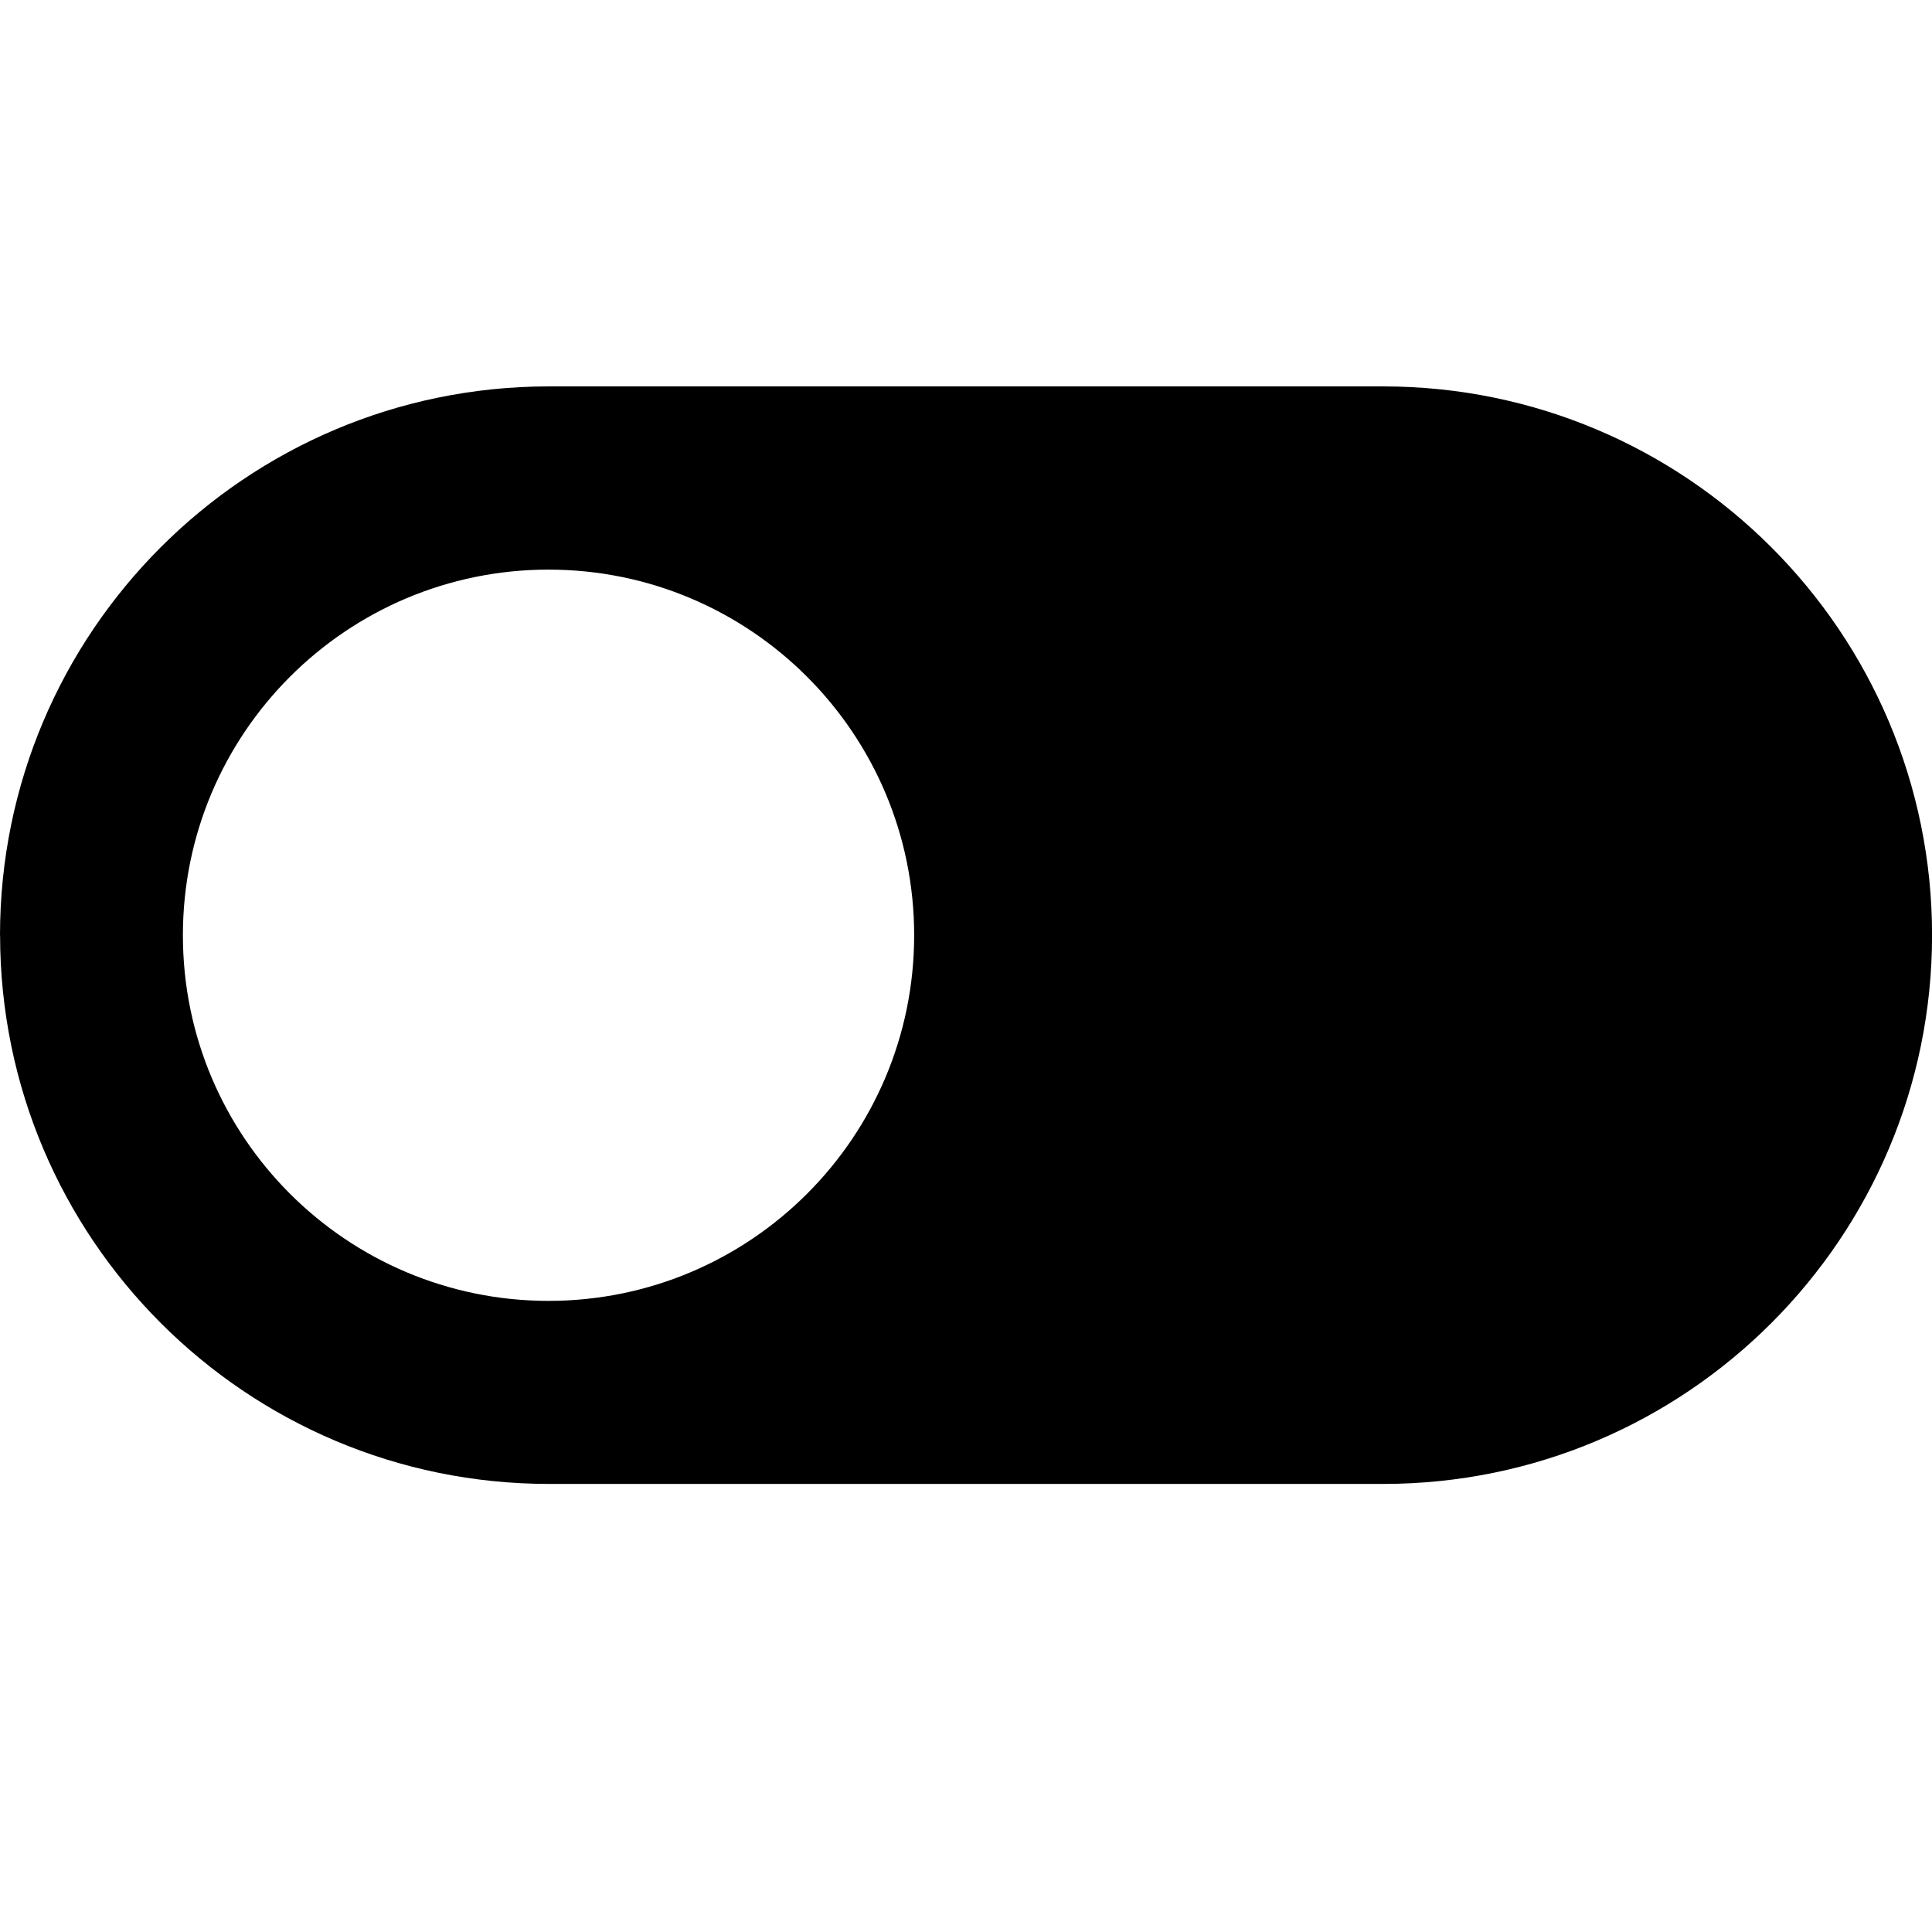
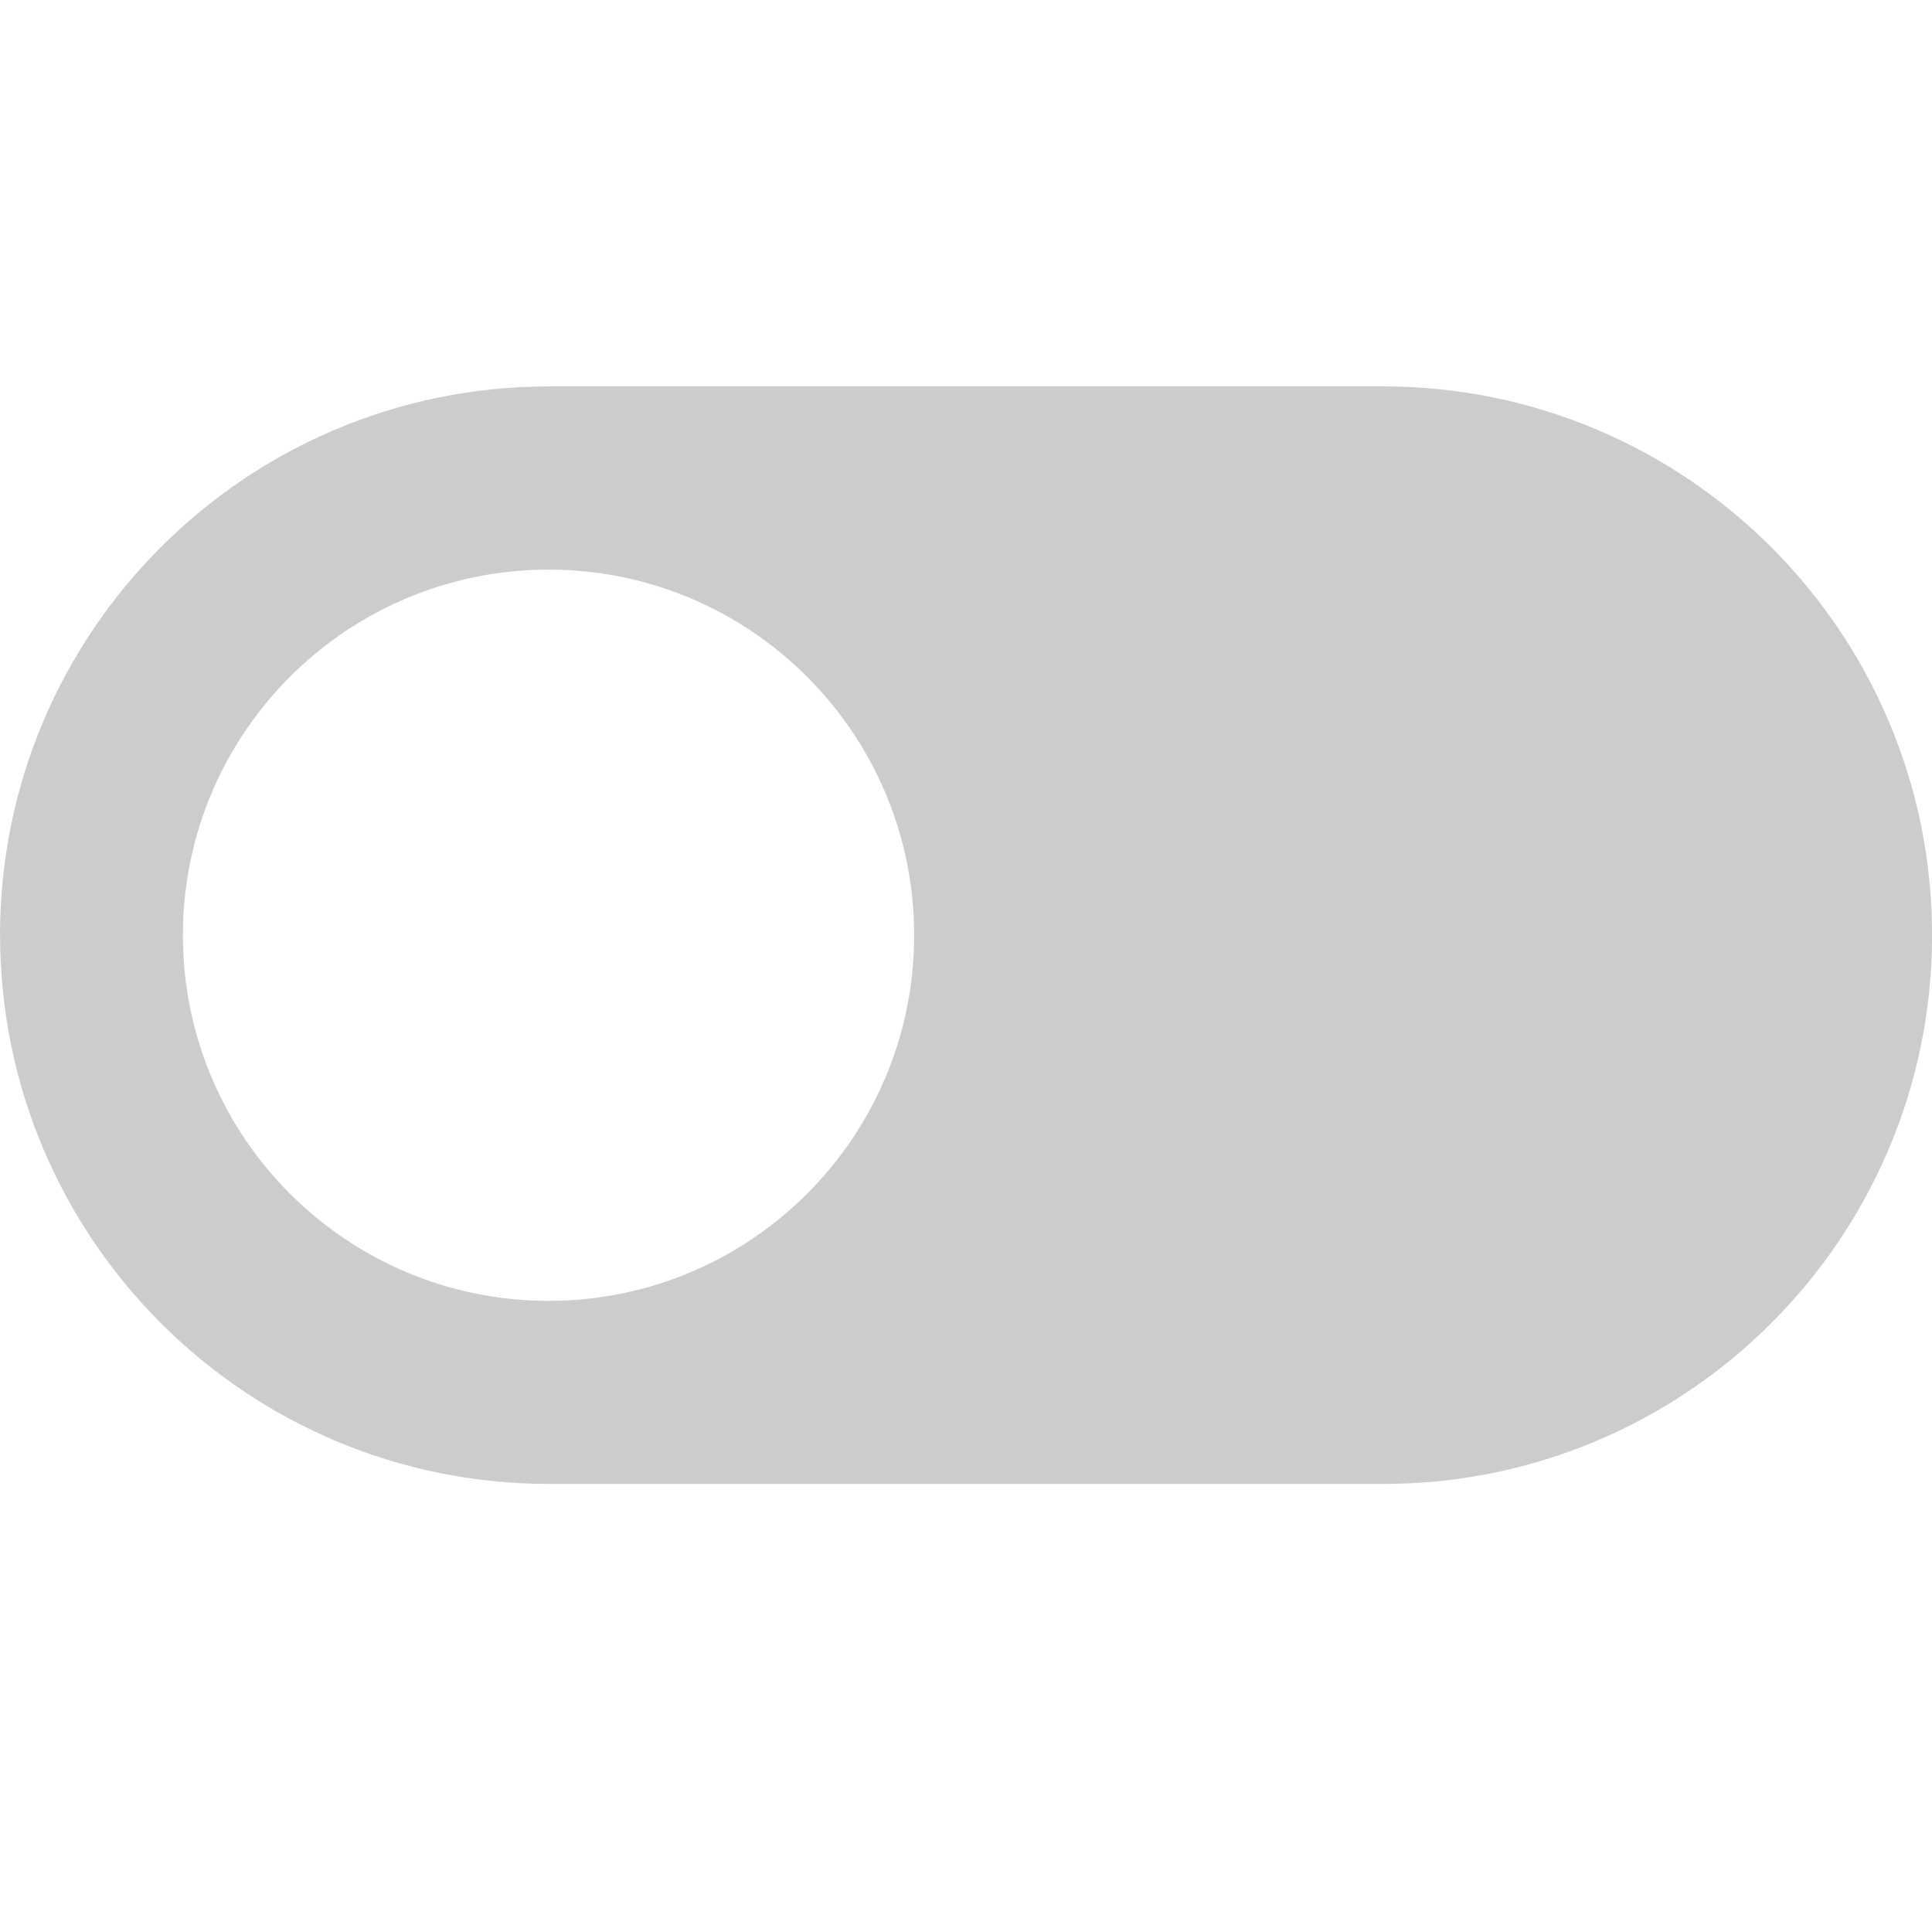
- <svg xmlns="http://www.w3.org/2000/svg" fill="#000" viewBox="0 0 24 24">
+ <svg xmlns="http://www.w3.org/2000/svg" fill="#ccc" viewBox="0 0 24 24">
  <path d="M0 11.617A6.82 6.82 0 0 1 6.813 4.8h10.371a6.82 6.82 0 0 1 6.817 6.817 6.82 6.82 0 0 1-6.817 6.817H6.818a6.82 6.82 0 0 1-6.817-6.813zm6.817 4.543c2.507-.002 4.539-2.035 4.539-4.542S9.322 7.076 6.814 7.076 2.272 9.11 2.272 11.618c0 1.254.508 2.389 1.329 3.21s1.958 1.332 3.214 1.332h.003z" />
</svg>
